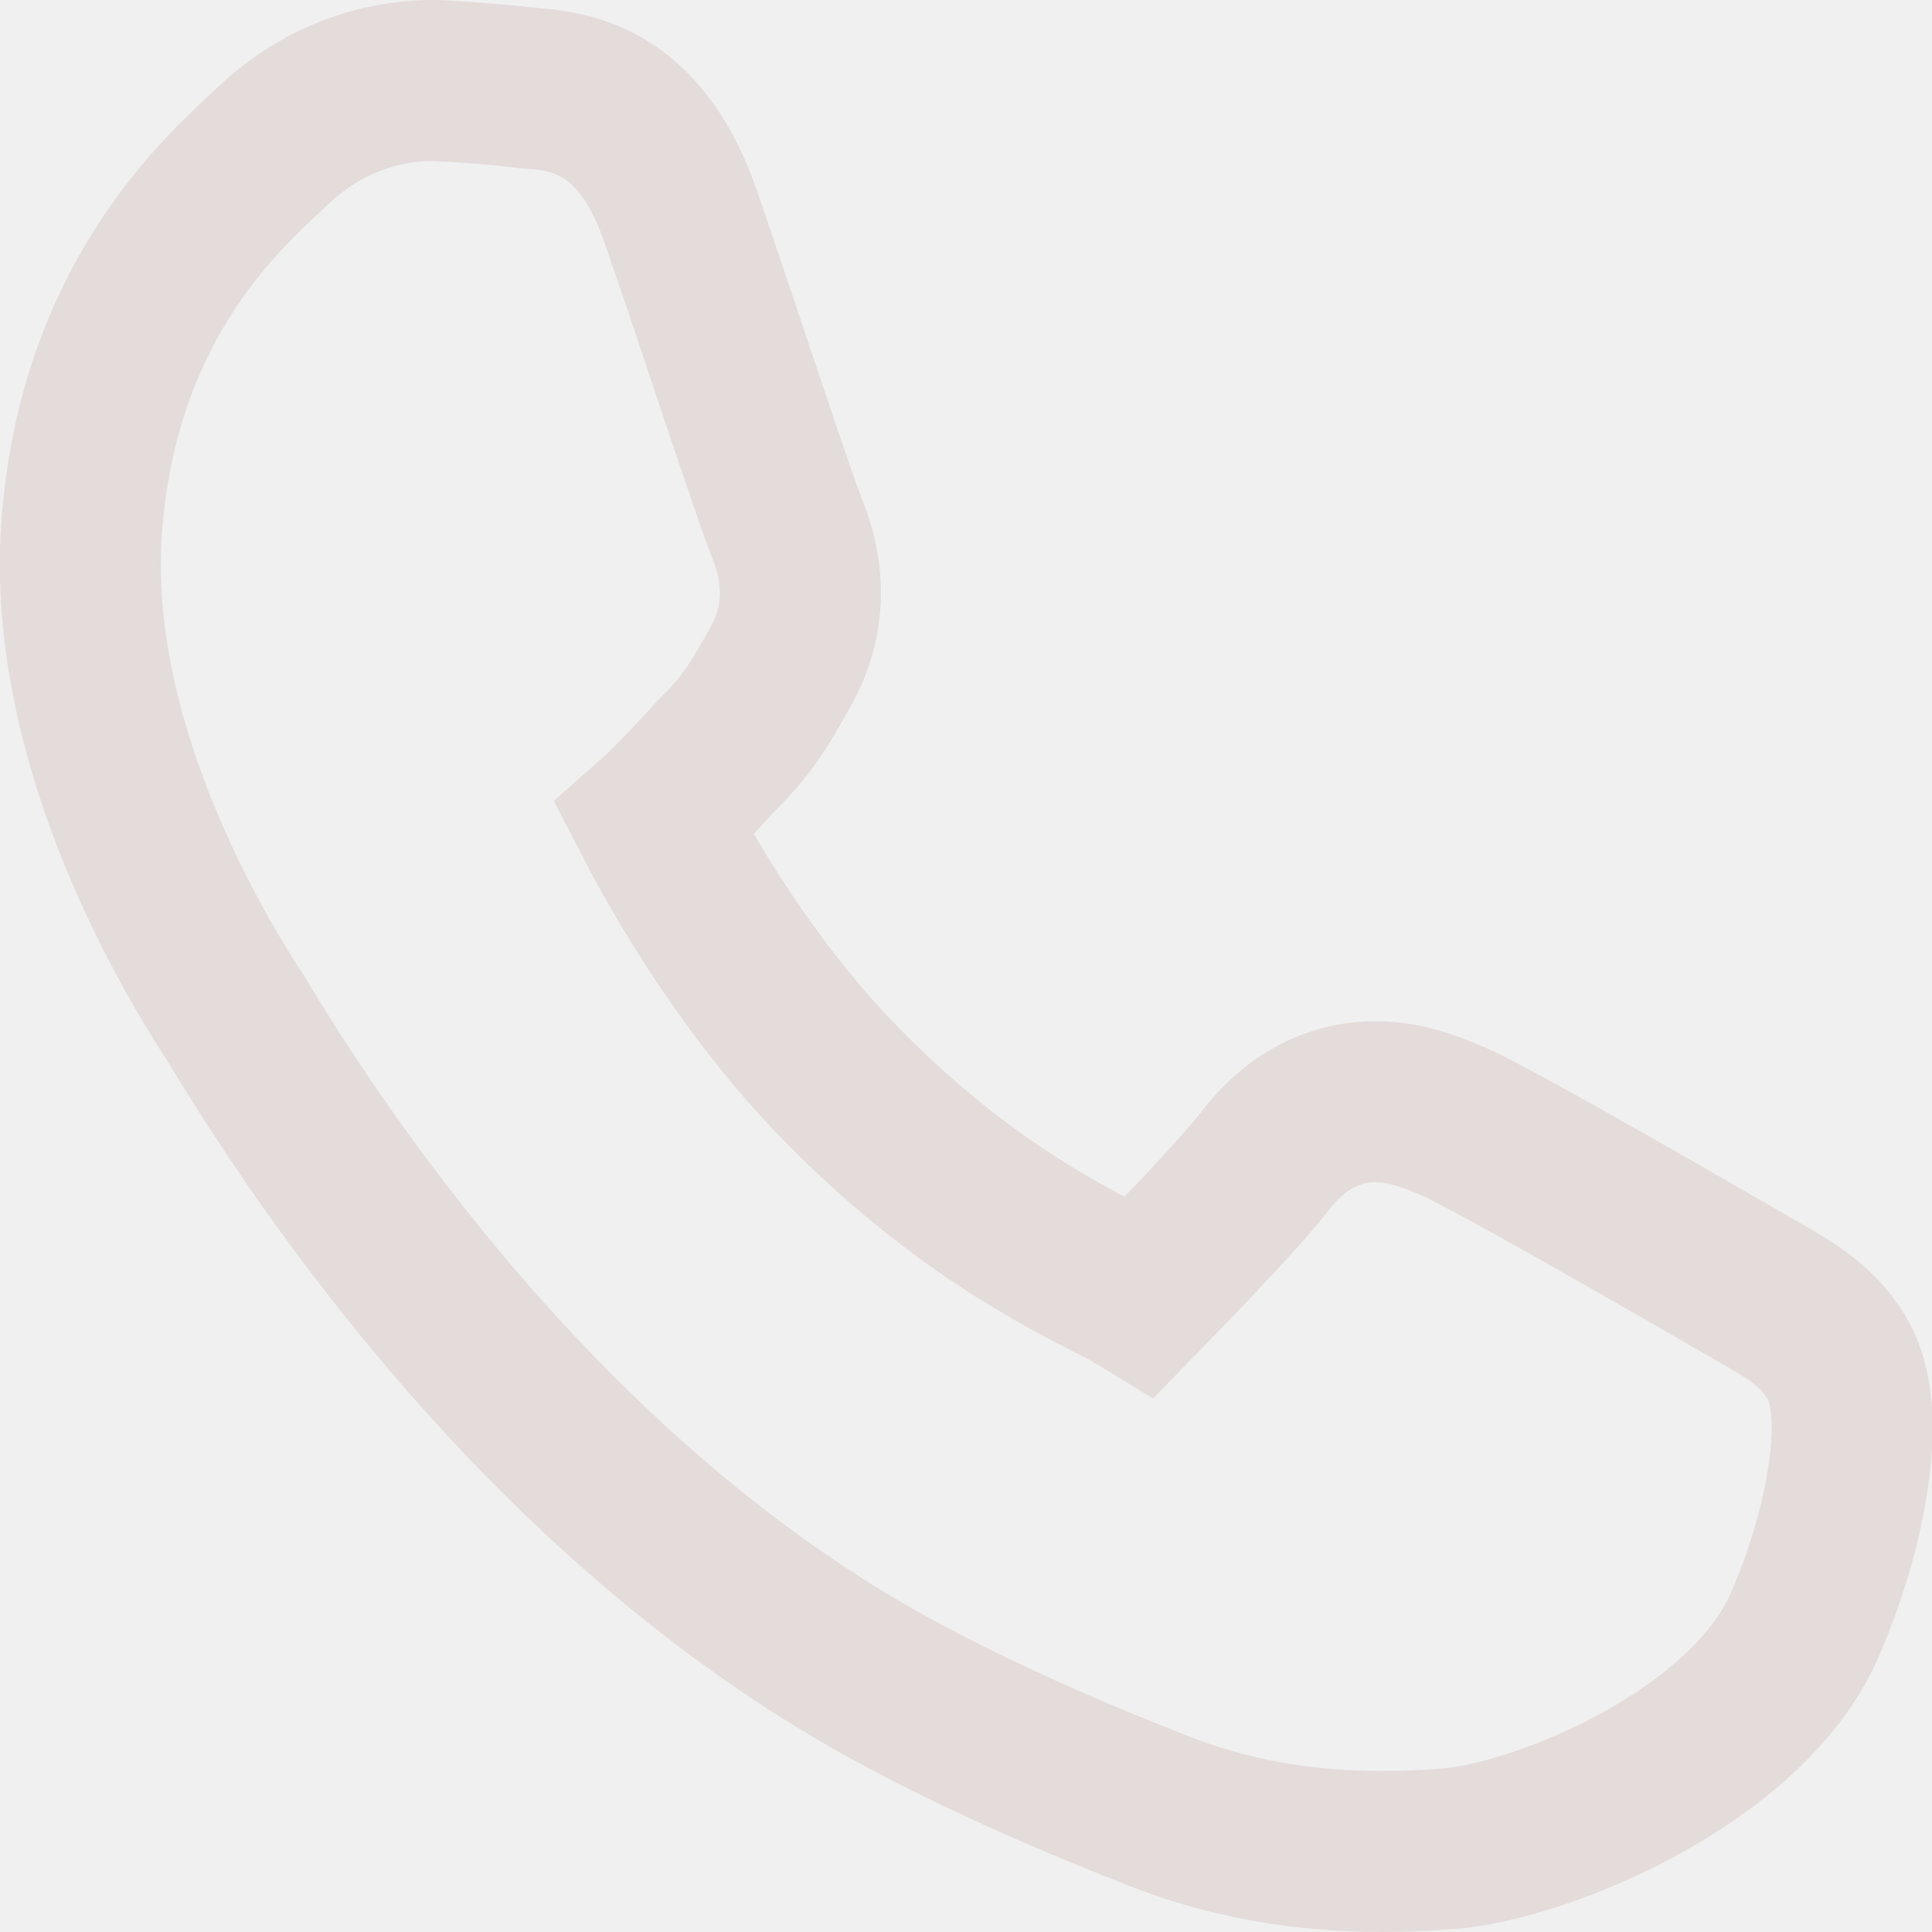
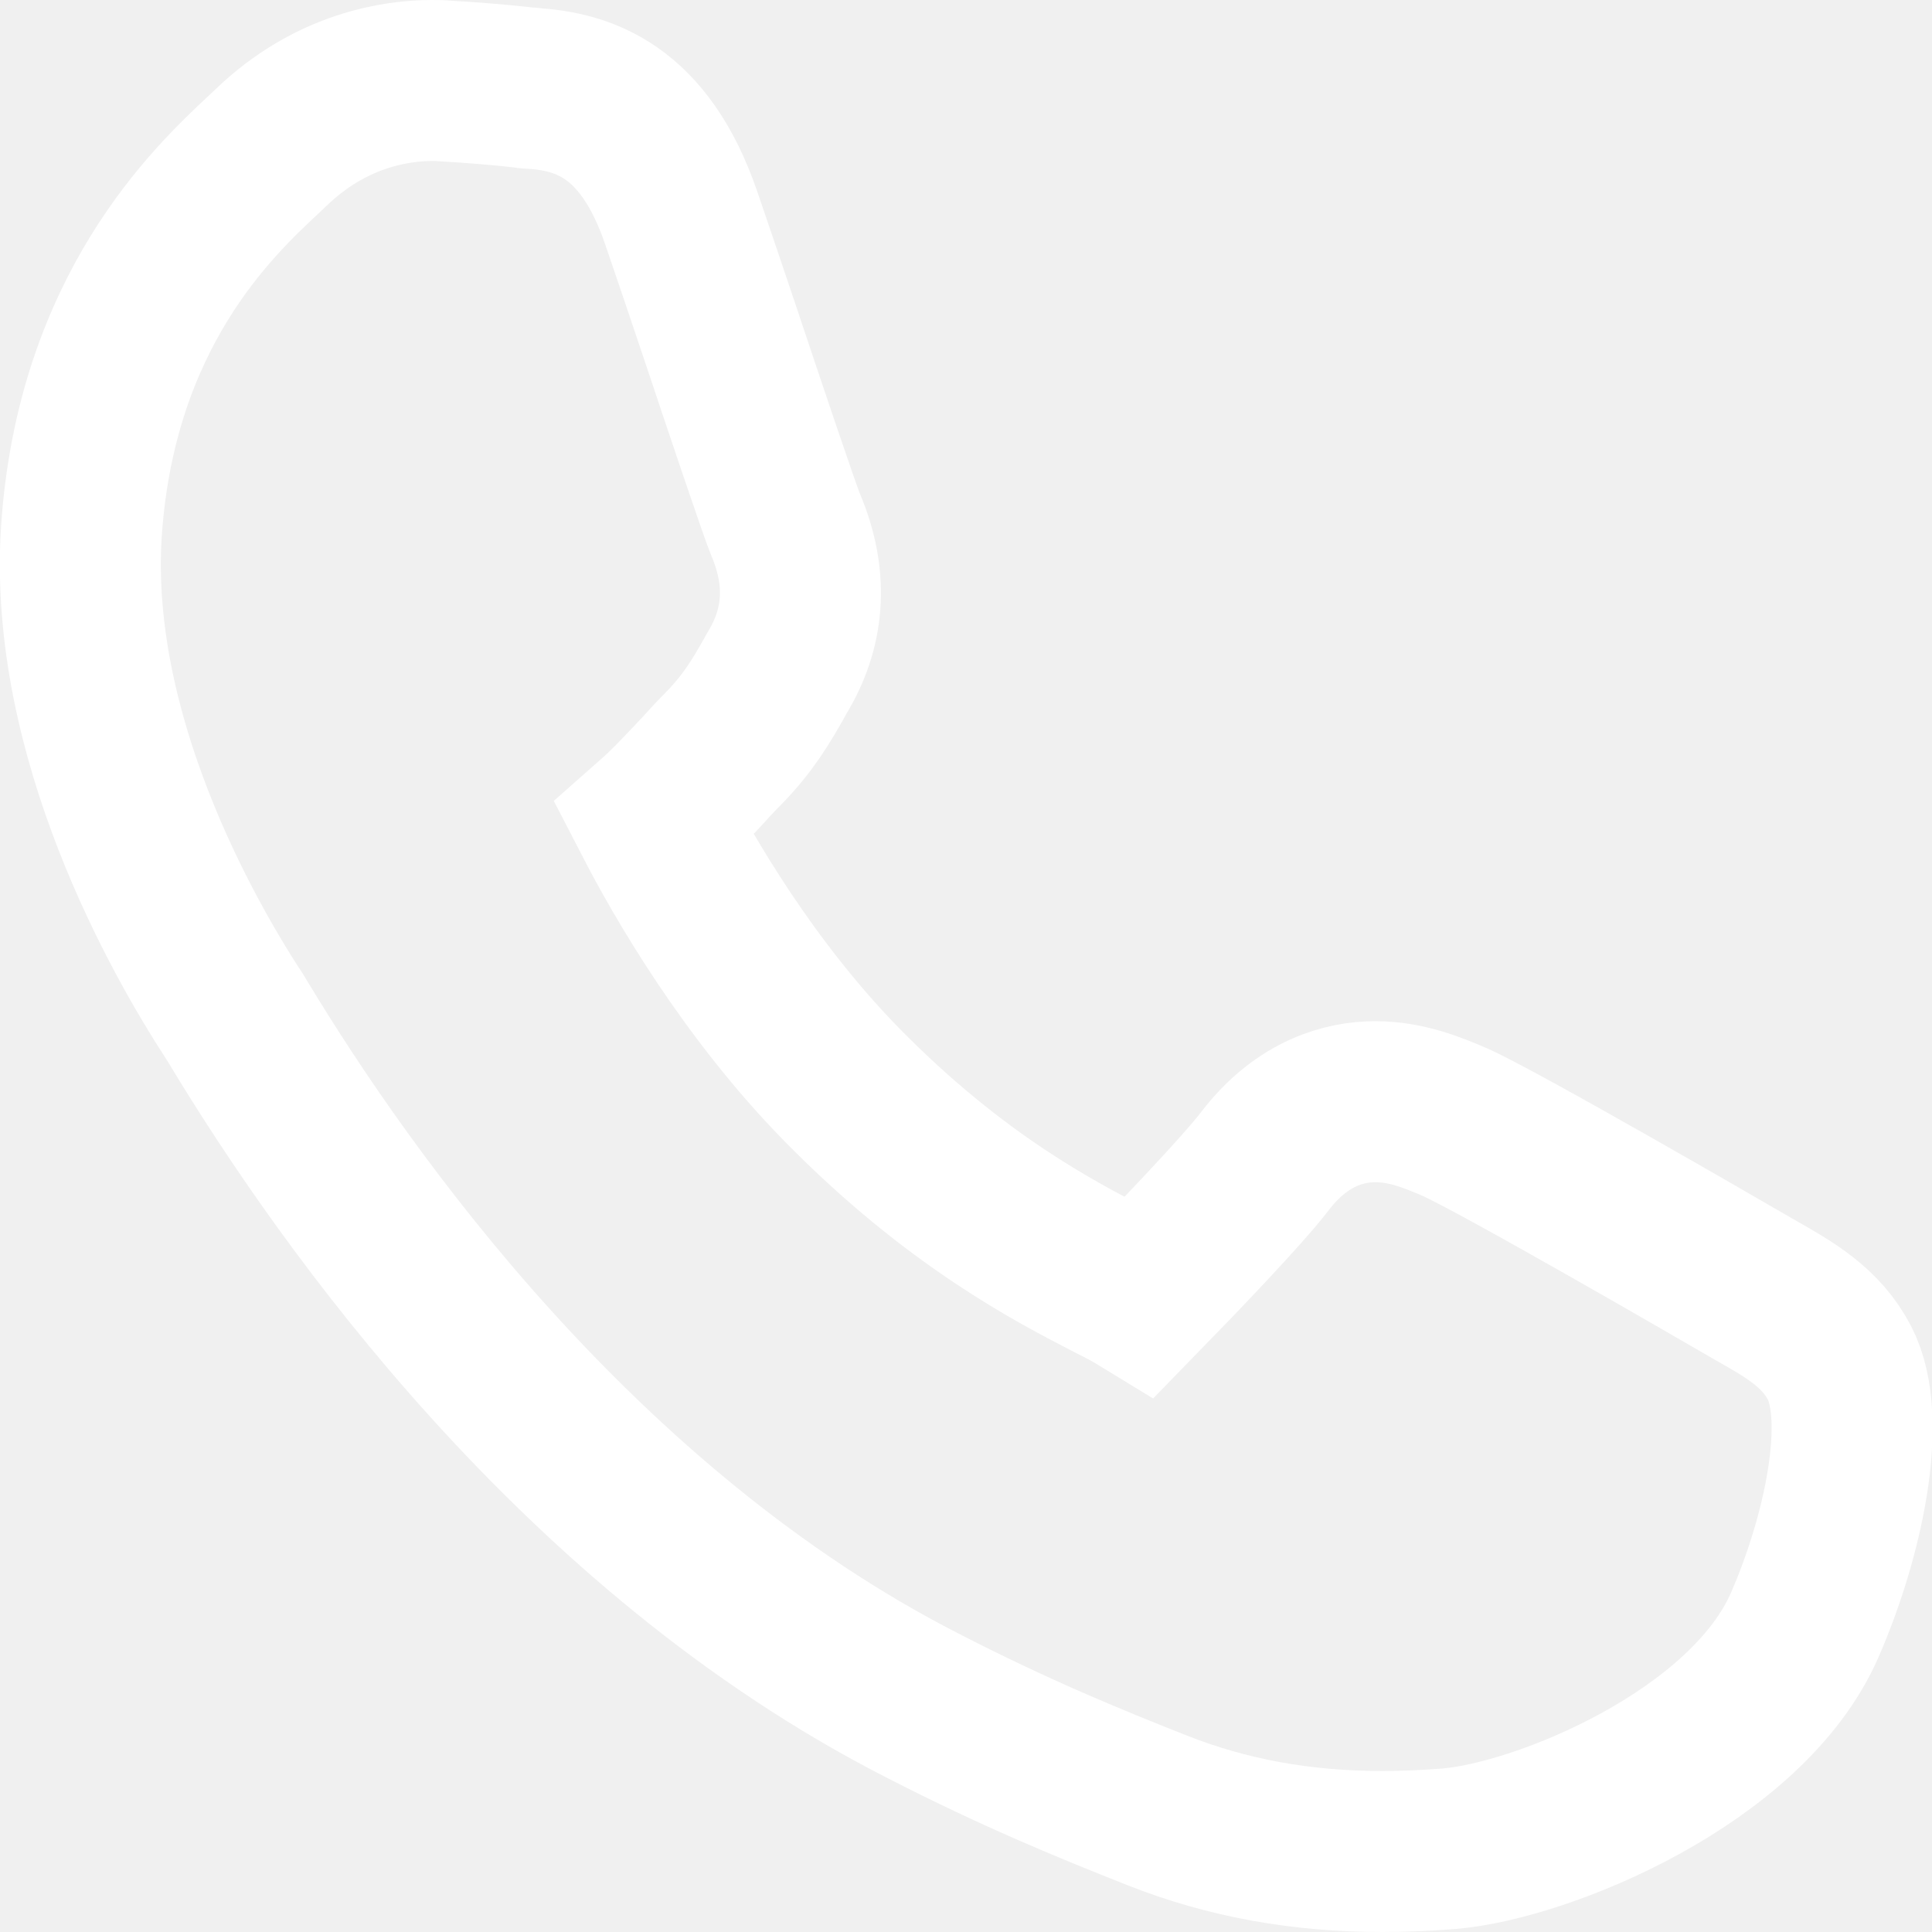
<svg xmlns="http://www.w3.org/2000/svg" width="420" height="420" viewBox="0 0 420 420">
-   <path fill="none" stroke="#E4DCDA" stroke-width="35" stroke-miterlimit="10" d="M300.5 402.5c-17.6 0-33.7-2.9-49.1-9-14.4-5.7-30.6-12.3-51-22.8-74.3-38-125-109.3-148.6-148.4-.5-.9-.9-1.5-1.1-1.8l-.1-.1C39.8 203.7 14.8 160 17.7 115.5c3.2-47.8 28.7-71.7 39.6-81.9.6-.6 1.2-1.1 1.7-1.6 13.1-12.6 27.5-14.5 34.9-14.5 1 0 1.9 0 2.8.1 5.2.3 11.9.8 17.9 1.5.3 0 .7 0 1 .1 10.9.7 24.4 4.5 32.5 28.2 2.1 6.1 5.1 15 8.3 24.5 5.2 15.6 13.1 39.1 14.4 42.2 4.7 11.1 4.2 21.6-1.3 31.2-.5.8-.9 1.6-1.3 2.3-2.8 4.9-5.5 9.6-11.1 15.3-1.5 1.5-3 3.1-4.6 4.9-3.4 3.6-6.9 7.4-10.3 10.4 6.2 12 20.3 36.7 40.8 57.6 24.7 25.2 46.6 36.4 58.4 42.5 2.6 1.3 4.7 2.4 6.5 3.5 8-8.2 22.3-23.1 27.1-29.4 8.2-10.7 17.6-12.9 24-12.9 6.6 0 12.3 2.3 17.2 4.4 10.1 4.5 60.1 33.5 60.6 33.8 1.6.9 3.1 1.8 4.5 2.6 7.8 4.4 14.6 8.3 18.6 16 6.4 12.4.6 38.2-7.5 56.8-12.5 28.9-57 47.1-77.4 48.8-5.2.4-9.9.6-14.5.6z" />
+   <path fill="none" stroke="#FFF" stroke-width="35" stroke-miterlimit="10" d="M300.5 402.5c-17.6 0-33.7-2.9-49.1-9-14.4-5.7-30.6-12.3-51-22.8-74.3-38-125-109.3-148.6-148.4-.5-.9-.9-1.5-1.1-1.8l-.1-.1C39.8 203.7 14.8 160 17.7 115.5c3.2-47.8 28.7-71.7 39.6-81.9.6-.6 1.2-1.1 1.7-1.6 13.1-12.6 27.5-14.5 34.9-14.5 1 0 1.9 0 2.8.1 5.2.3 11.9.8 17.9 1.5.3 0 .7 0 1 .1 10.9.7 24.4 4.5 32.5 28.2 2.1 6.1 5.1 15 8.3 24.5 5.2 15.6 13.1 39.1 14.4 42.2 4.7 11.1 4.2 21.6-1.3 31.2-.5.8-.9 1.6-1.3 2.3-2.8 4.9-5.5 9.6-11.1 15.3-1.5 1.5-3 3.1-4.6 4.9-3.4 3.6-6.9 7.4-10.3 10.4 6.2 12 20.3 36.7 40.8 57.6 24.7 25.2 46.6 36.4 58.4 42.5 2.6 1.3 4.7 2.4 6.5 3.5 8-8.2 22.3-23.1 27.1-29.4 8.2-10.7 17.6-12.9 24-12.9 6.6 0 12.3 2.3 17.2 4.4 10.1 4.5 60.1 33.5 60.6 33.8 1.6.9 3.1 1.8 4.5 2.6 7.8 4.4 14.6 8.3 18.6 16 6.4 12.4.6 38.2-7.5 56.8-12.5 28.9-57 47.1-77.4 48.8-5.2.4-9.9.6-14.5.6z" />
</svg>
